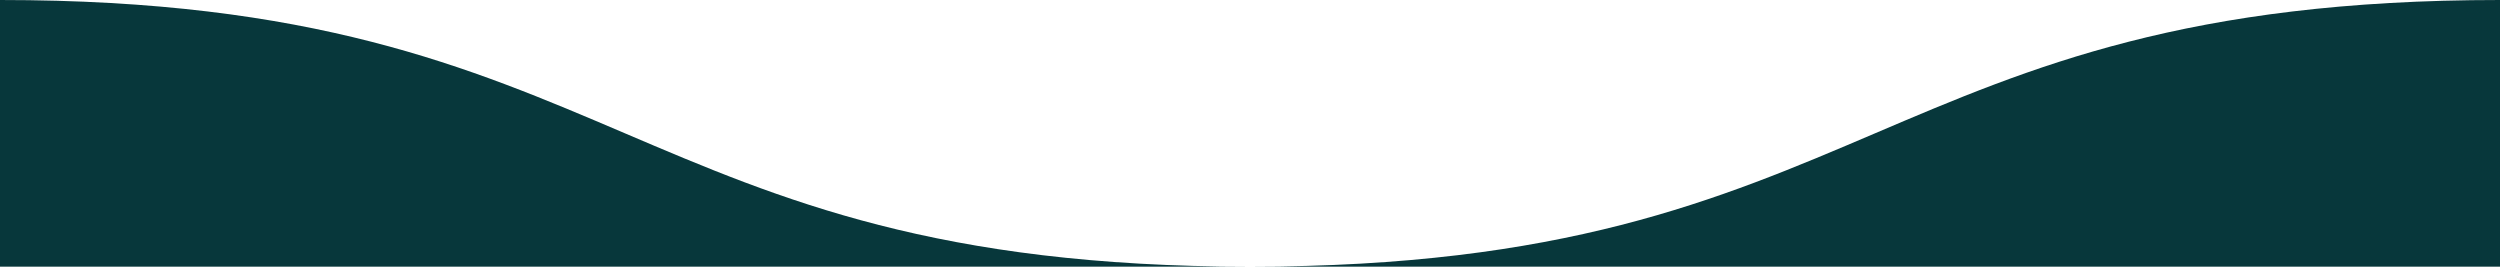
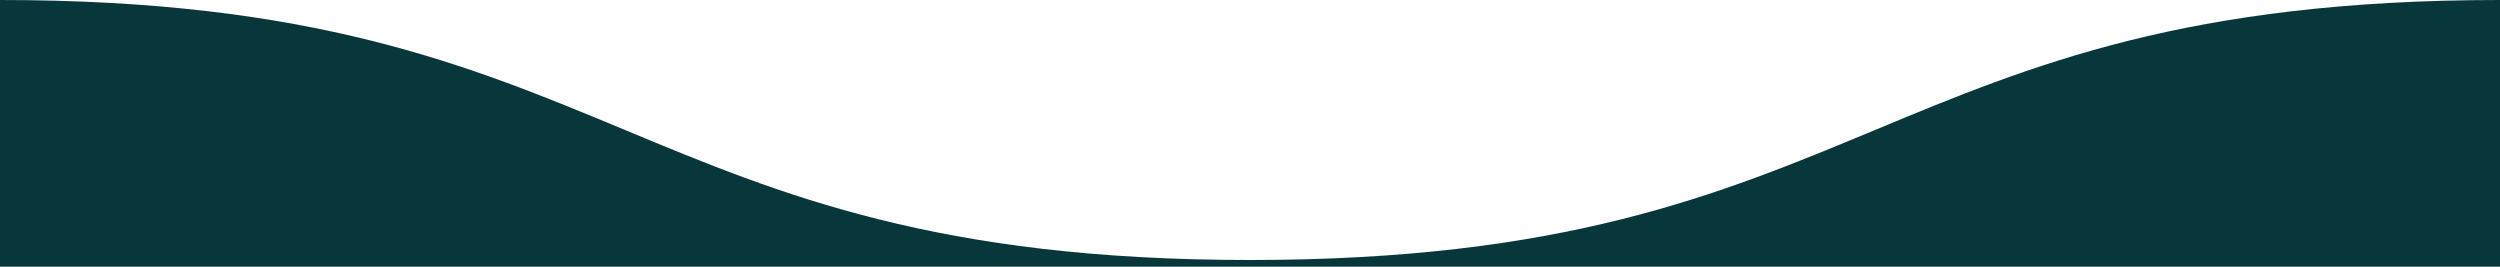
<svg xmlns="http://www.w3.org/2000/svg" width="375" height="40" viewBox="0 0 375 40">
-   <path d="M750-999c93.75,0,93.75,40,187.5,40s93.75-40,187.5-40v40H750Z" transform="translate(-750 999)" fill="#07373B" />
+   <defs>
+     <clipPath id="b">
+       <rect width="375" height="40" />
+     </clipPath>
+   </defs>
+   <g id="a" clip-path="url(#b)">
+     <path d="M750-998c93.75,0,93.75,39,187.5,39s93.75-39,187.5-39v40H750Z" transform="translate(-750 998)" fill="#07373b" />
+   </g>
</svg>
